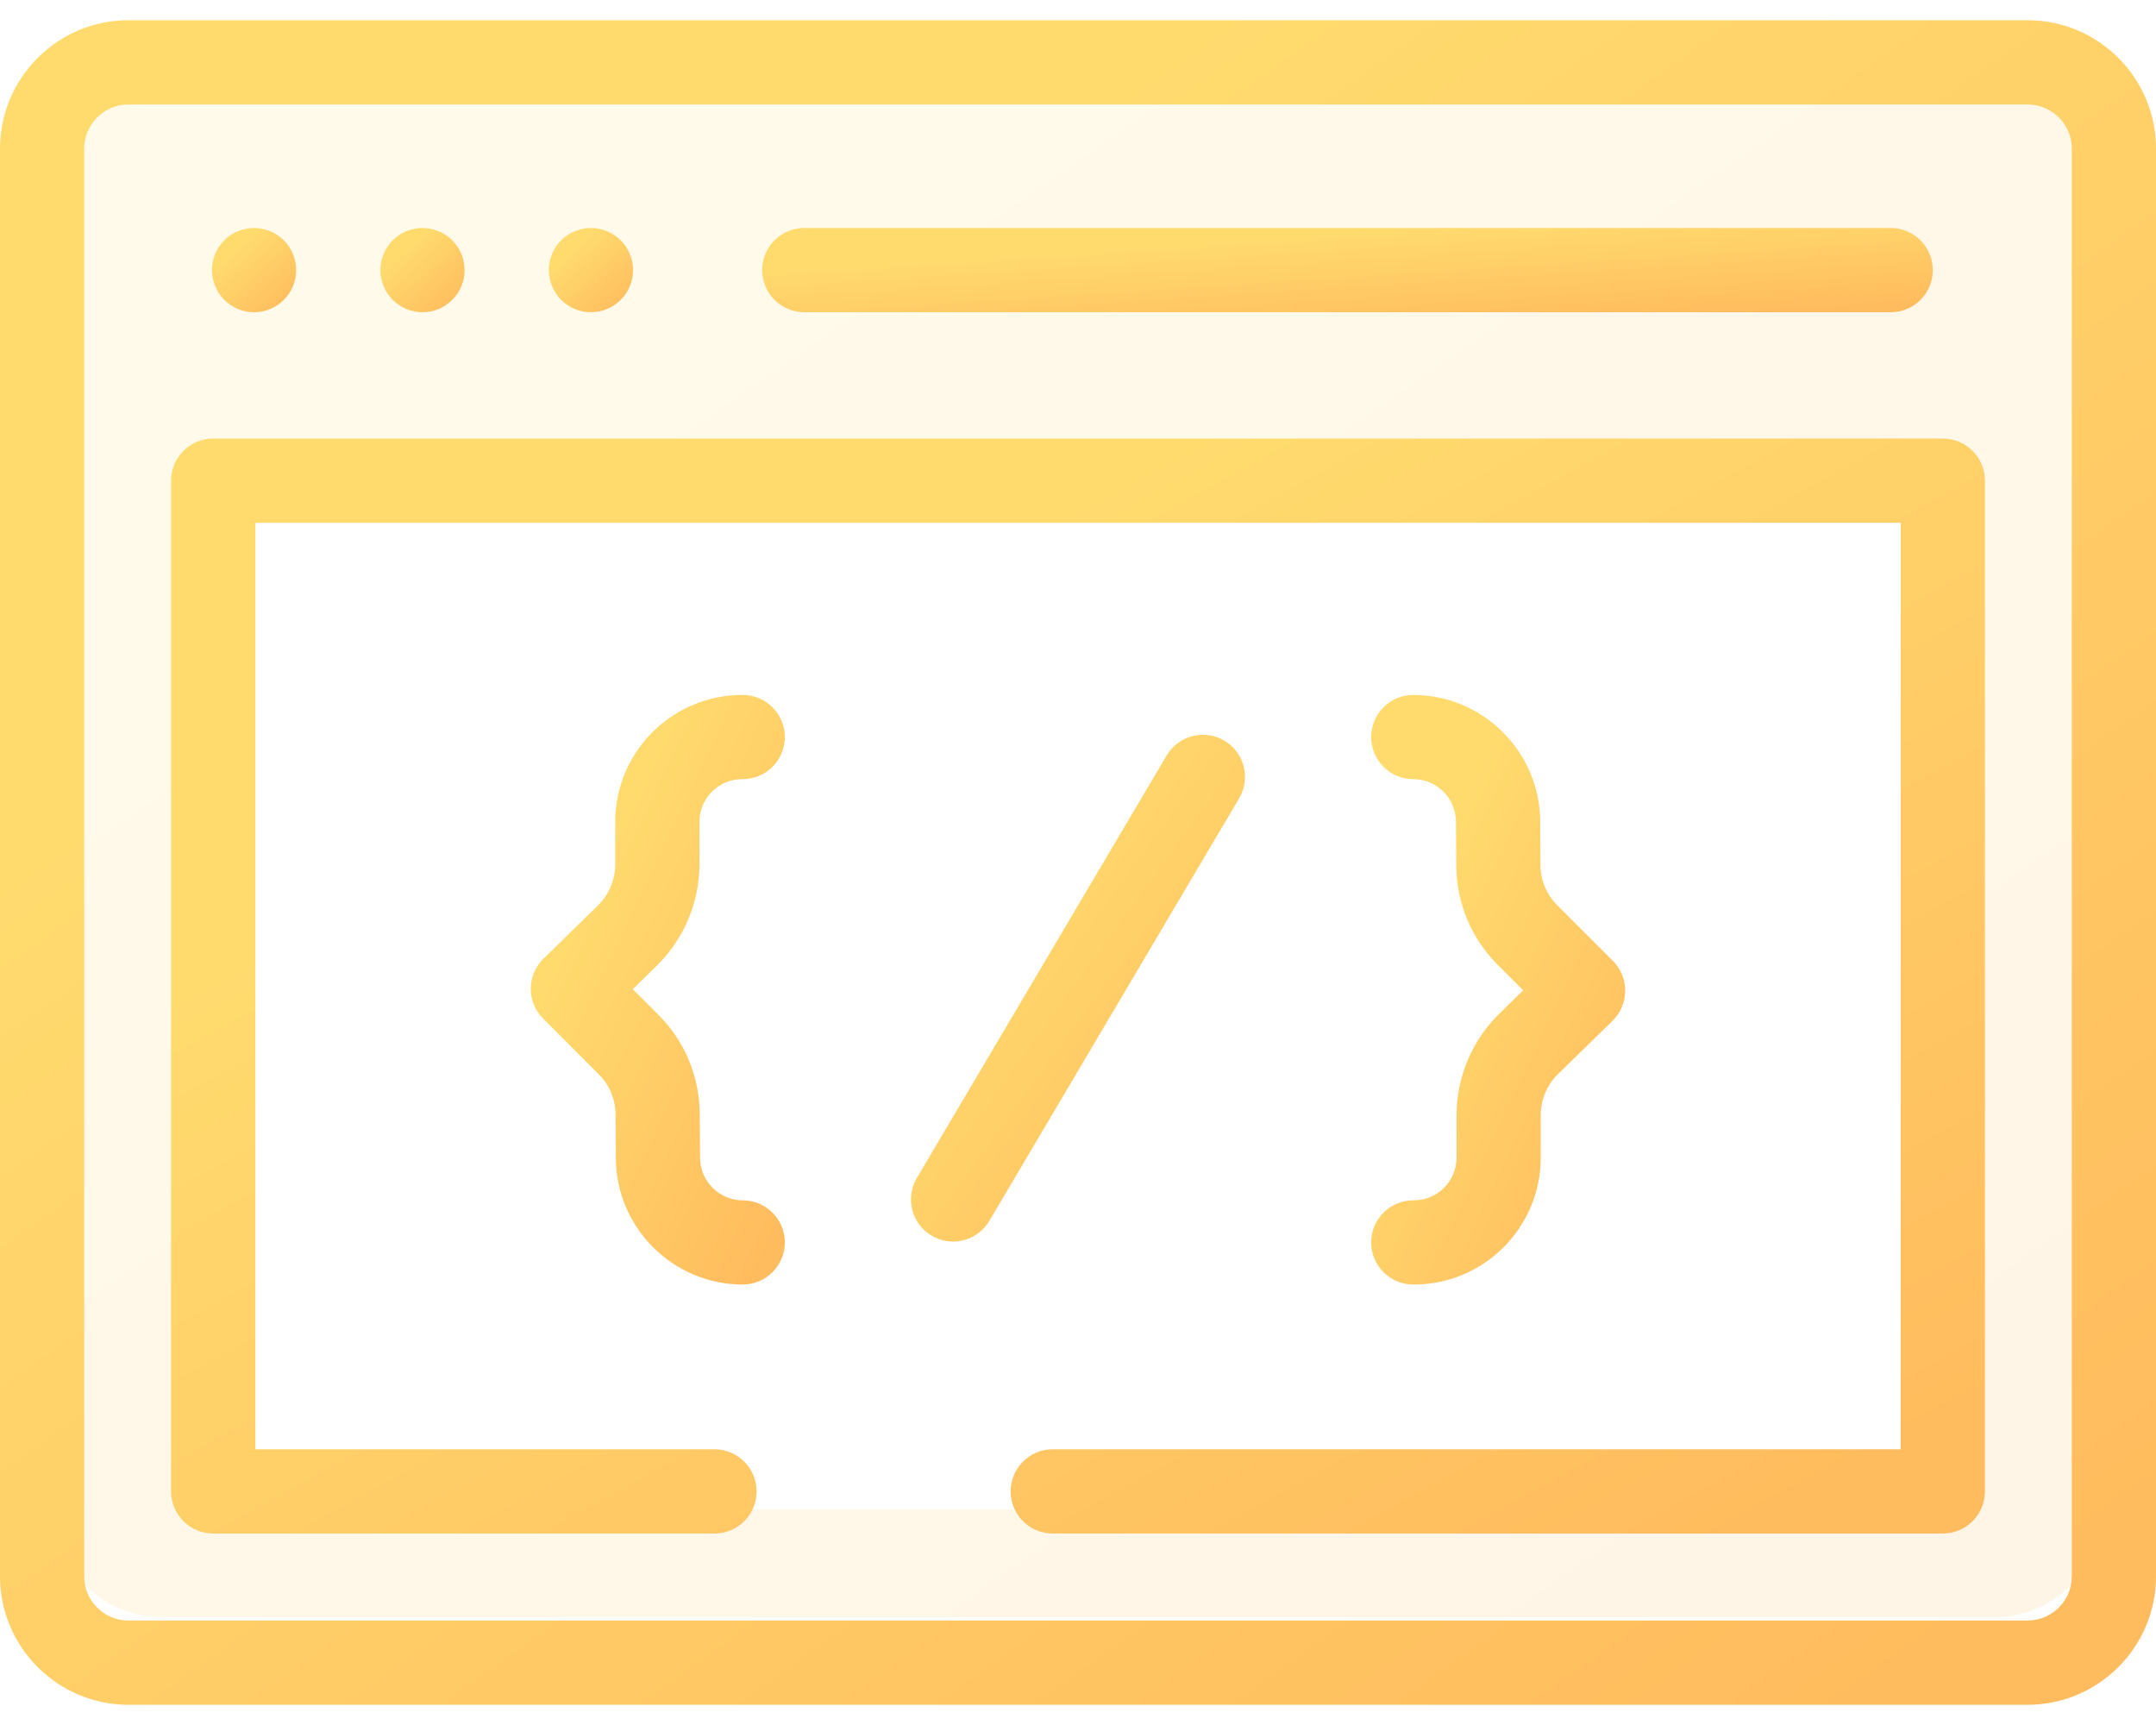
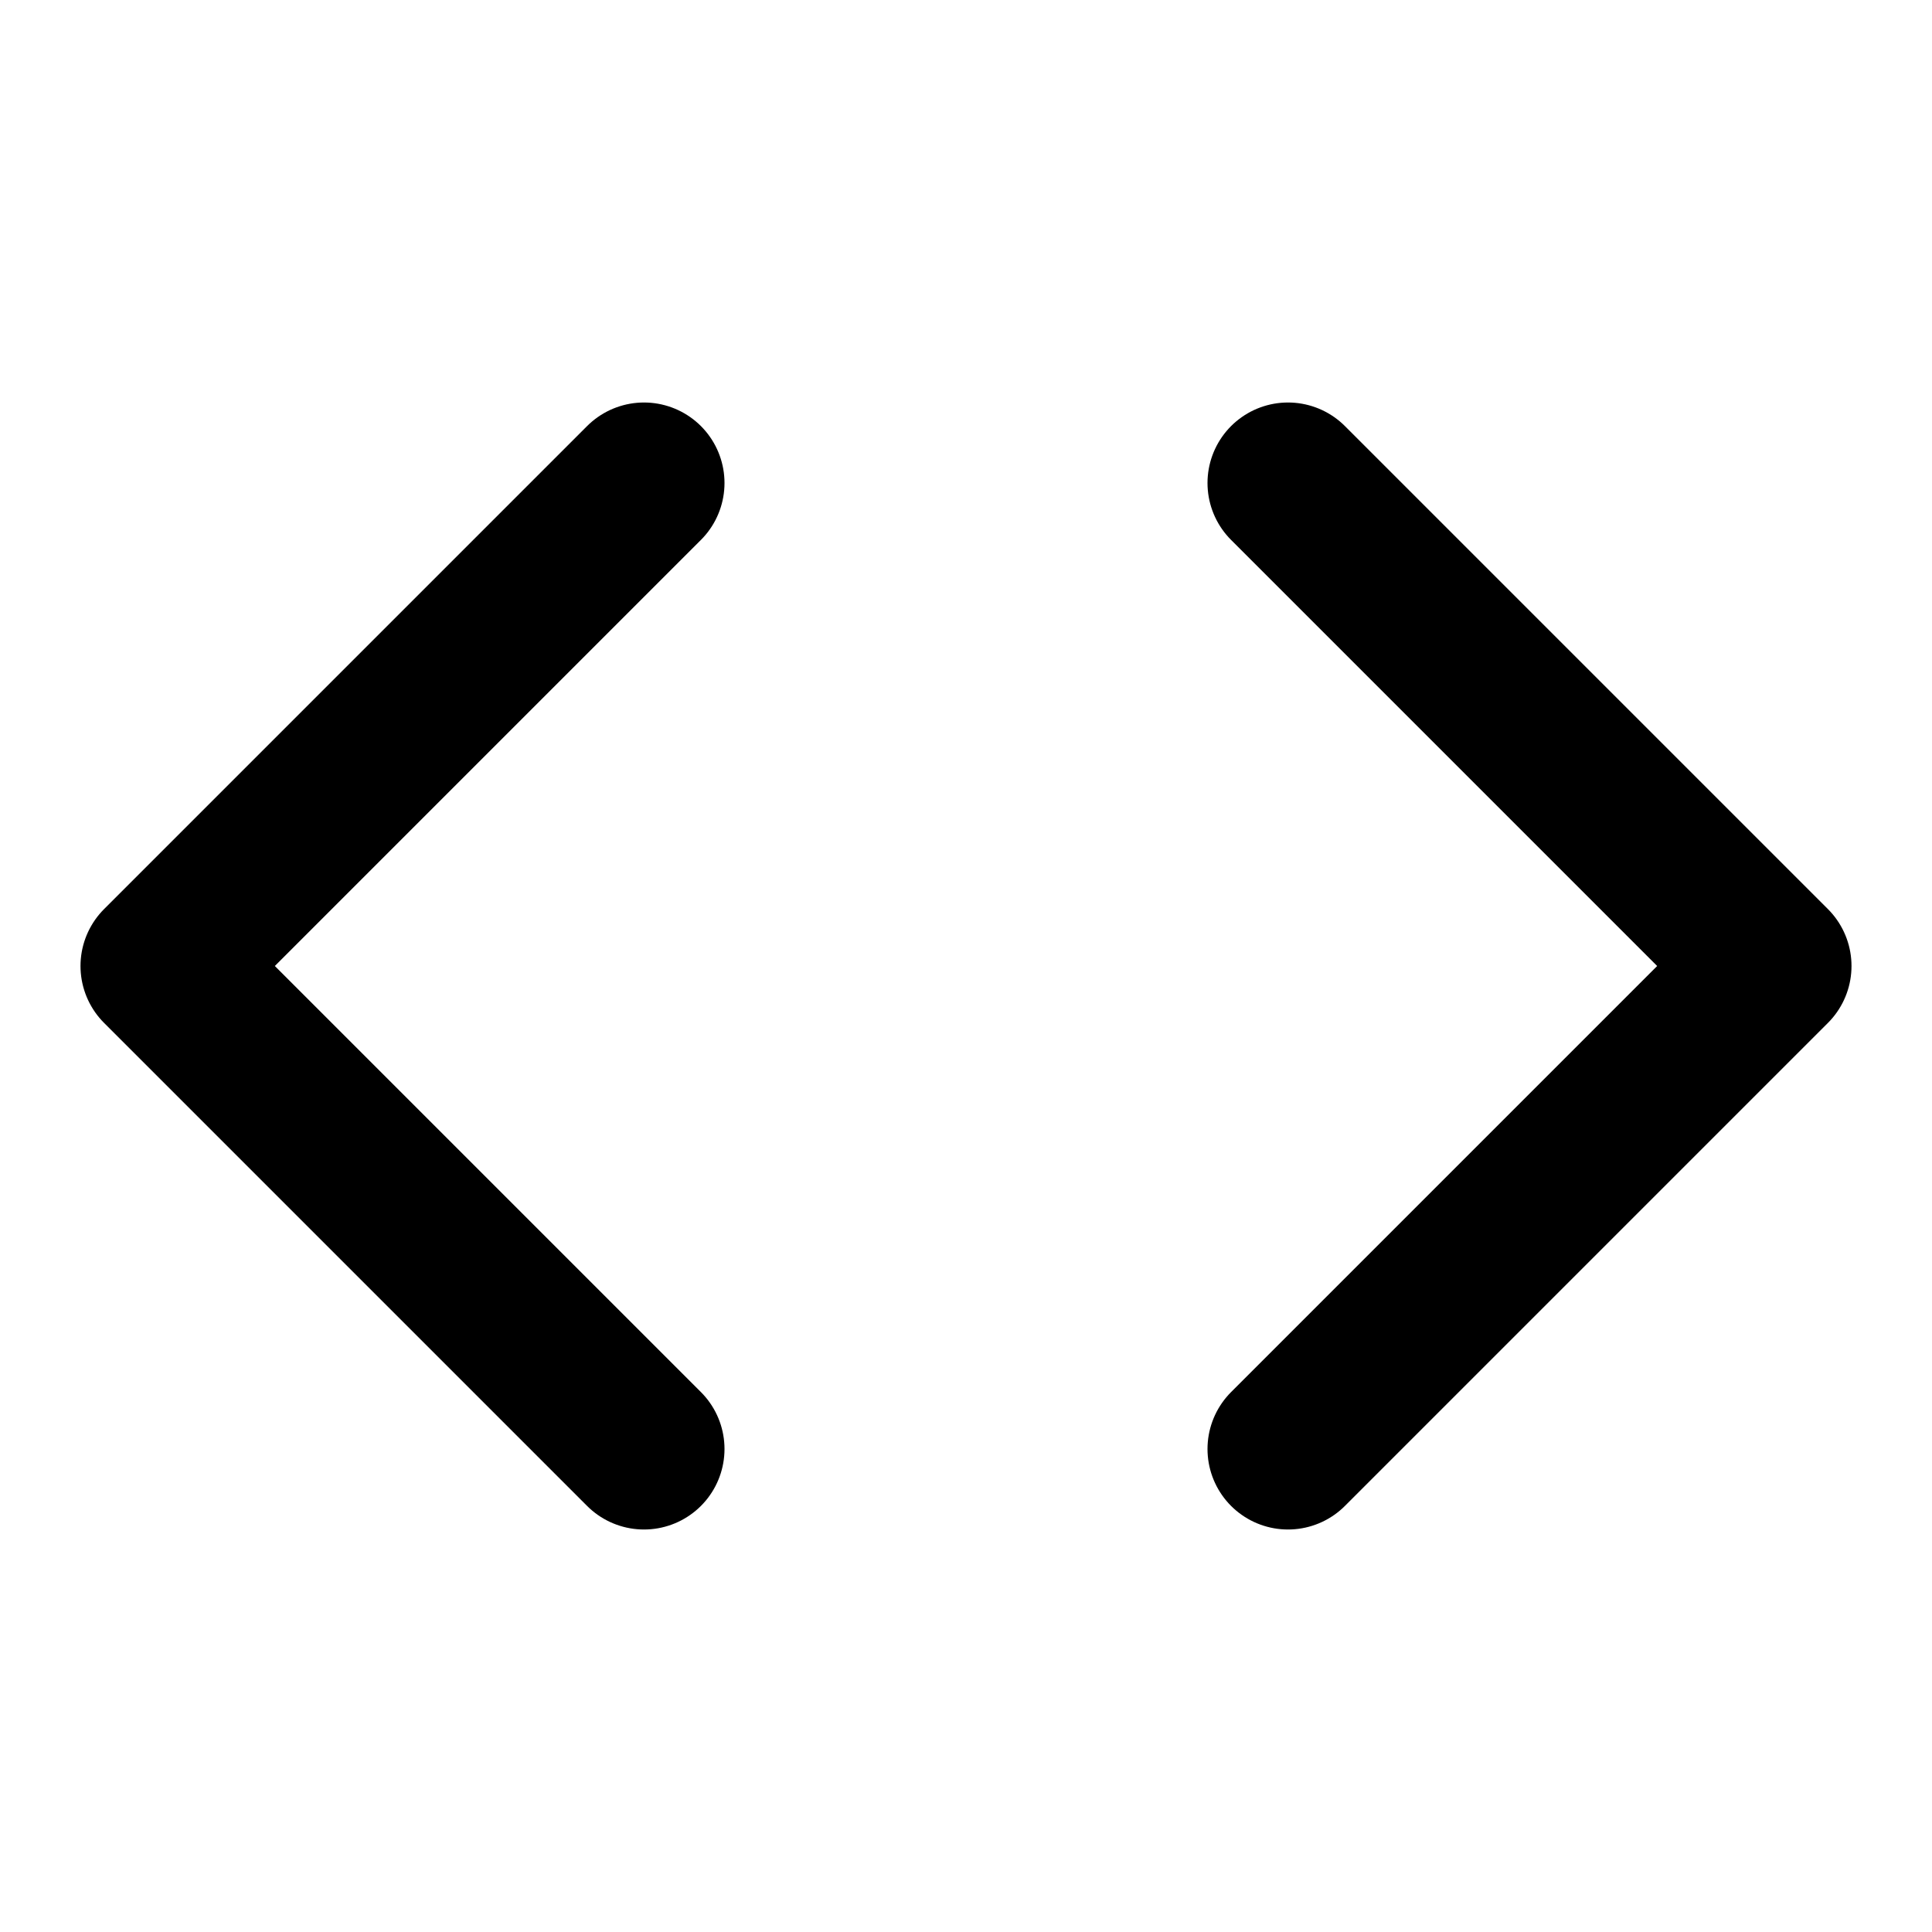
- <svg xmlns="http://www.w3.org/2000/svg" width="40" height="32" viewBox="0 0 40 32" fill="none">
-   <path opacity="0.15" fill-rule="evenodd" clip-rule="evenodd" d="M3 1C1.895 1 1 1.895 1 3V28C1 29.105 1.895 30 3 30H37C38.105 30 39 29.105 39 28V3C39 1.895 38.105 1 37 1H3ZM36 9H4V28H36V9Z" fill="url(#paint0_linear)" />
-   <path d="M37.617 0.375H2.383C1.069 0.375 0 1.444 0 2.758V29.242C0 30.556 1.069 31.625 2.383 31.625H37.617C38.931 31.625 40 30.556 40 29.242V2.758C40 1.444 38.931 0.375 37.617 0.375ZM38.438 29.242C38.438 29.695 38.069 30.062 37.617 30.062H2.383C1.931 30.062 1.562 29.695 1.562 29.242V2.758C1.562 2.306 1.931 1.938 2.383 1.938H37.617C38.069 1.938 38.438 2.306 38.438 2.758V29.242Z" fill="url(#paint1_linear)" />
-   <path d="M14.922 5.792H35.078C35.51 5.792 35.859 5.442 35.859 5.01C35.859 4.579 35.51 4.229 35.078 4.229H14.922C14.49 4.229 14.141 4.579 14.141 5.01C14.141 5.442 14.49 5.792 14.922 5.792Z" fill="url(#paint2_linear)" />
-   <path d="M3.992 5.309C4.012 5.356 4.036 5.402 4.064 5.444C4.092 5.487 4.125 5.527 4.161 5.562C4.306 5.709 4.508 5.792 4.713 5.792C4.765 5.792 4.816 5.787 4.866 5.777C4.916 5.767 4.966 5.752 5.013 5.732C5.06 5.713 5.105 5.688 5.147 5.66C5.19 5.631 5.23 5.598 5.266 5.563C5.302 5.527 5.334 5.487 5.363 5.444C5.392 5.402 5.416 5.356 5.435 5.309C5.455 5.262 5.47 5.213 5.48 5.163C5.49 5.113 5.494 5.061 5.494 5.01C5.494 4.959 5.49 4.908 5.48 4.858C5.47 4.808 5.455 4.759 5.435 4.712C5.416 4.664 5.392 4.619 5.363 4.577C5.334 4.534 5.302 4.494 5.266 4.458C5.23 4.422 5.19 4.389 5.147 4.361C5.105 4.333 5.06 4.309 5.013 4.289C4.966 4.27 4.916 4.255 4.866 4.245C4.766 4.224 4.662 4.224 4.561 4.245C4.511 4.255 4.462 4.27 4.415 4.289C4.367 4.309 4.322 4.333 4.28 4.361C4.237 4.389 4.197 4.422 4.161 4.458C4.125 4.494 4.092 4.534 4.064 4.577C4.036 4.619 4.012 4.664 3.992 4.712C3.973 4.759 3.958 4.808 3.948 4.858C3.937 4.908 3.932 4.959 3.932 5.01C3.932 5.061 3.937 5.113 3.948 5.163C3.958 5.213 3.973 5.262 3.992 5.309Z" fill="url(#paint3_linear)" />
-   <path d="M7.117 5.309C7.137 5.356 7.161 5.402 7.189 5.444C7.217 5.487 7.25 5.527 7.286 5.562C7.431 5.709 7.633 5.792 7.838 5.792C7.89 5.792 7.941 5.787 7.991 5.777C8.041 5.767 8.091 5.752 8.138 5.732C8.185 5.713 8.23 5.688 8.272 5.66C8.315 5.631 8.355 5.598 8.391 5.563C8.427 5.527 8.459 5.487 8.488 5.444C8.517 5.402 8.541 5.356 8.56 5.309C8.58 5.262 8.595 5.213 8.605 5.163C8.615 5.113 8.619 5.061 8.619 5.01C8.619 4.959 8.615 4.908 8.605 4.858C8.595 4.808 8.58 4.759 8.56 4.712C8.541 4.664 8.517 4.619 8.488 4.577C8.459 4.534 8.427 4.494 8.391 4.458C8.355 4.422 8.315 4.389 8.272 4.361C8.23 4.333 8.185 4.309 8.138 4.289C8.091 4.27 8.041 4.255 7.991 4.245C7.891 4.224 7.787 4.224 7.686 4.245C7.636 4.255 7.587 4.27 7.54 4.289C7.492 4.309 7.447 4.333 7.405 4.361C7.362 4.389 7.322 4.422 7.286 4.458C7.25 4.494 7.217 4.534 7.189 4.577C7.161 4.619 7.137 4.664 7.117 4.712C7.098 4.759 7.083 4.808 7.073 4.858C7.062 4.908 7.057 4.959 7.057 5.01C7.057 5.061 7.062 5.113 7.073 5.163C7.083 5.213 7.098 5.262 7.117 5.309Z" fill="url(#paint4_linear)" />
-   <path d="M10.242 5.309C10.262 5.356 10.286 5.402 10.314 5.444C10.342 5.487 10.375 5.527 10.411 5.562C10.447 5.598 10.487 5.631 10.53 5.66C10.572 5.688 10.617 5.713 10.665 5.732C10.712 5.752 10.761 5.767 10.811 5.777C10.861 5.787 10.912 5.791 10.963 5.791C11.015 5.791 11.066 5.787 11.116 5.777C11.166 5.767 11.216 5.752 11.262 5.732C11.309 5.713 11.355 5.688 11.398 5.66C11.44 5.631 11.48 5.598 11.516 5.562C11.552 5.527 11.585 5.487 11.613 5.444C11.642 5.402 11.666 5.356 11.685 5.309C11.705 5.262 11.72 5.213 11.73 5.163C11.74 5.113 11.744 5.061 11.744 5.01C11.744 4.959 11.74 4.908 11.73 4.858C11.72 4.808 11.705 4.759 11.685 4.712C11.666 4.664 11.642 4.619 11.613 4.577C11.585 4.534 11.552 4.494 11.516 4.458C11.48 4.422 11.44 4.389 11.398 4.361C11.355 4.333 11.309 4.309 11.262 4.289C11.216 4.27 11.166 4.255 11.116 4.245C11.016 4.224 10.912 4.224 10.811 4.245C10.761 4.255 10.712 4.27 10.665 4.289C10.617 4.309 10.572 4.333 10.53 4.361C10.487 4.389 10.447 4.422 10.411 4.458C10.375 4.494 10.342 4.534 10.314 4.577C10.286 4.619 10.262 4.664 10.242 4.712C10.223 4.759 10.208 4.808 10.198 4.858C10.187 4.908 10.182 4.959 10.182 5.01C10.182 5.061 10.187 5.113 10.198 5.163C10.208 5.213 10.223 5.262 10.242 5.309Z" fill="url(#paint5_linear)" />
-   <path d="M22.715 13.739C22.344 13.519 21.865 13.643 21.645 14.014L17.01 21.852C16.79 22.224 16.913 22.703 17.285 22.922C17.409 22.996 17.546 23.032 17.682 23.032C17.949 23.032 18.209 22.894 18.355 22.648L22.99 14.809C23.21 14.438 23.087 13.959 22.715 13.739Z" fill="url(#paint6_linear)" />
-   <path d="M12.977 16.035V15.246C12.977 14.809 13.332 14.454 13.769 14.454H13.78C14.211 14.454 14.561 14.104 14.561 13.673C14.561 13.242 14.211 12.892 13.78 12.892H13.769C12.471 12.892 11.414 13.948 11.414 15.246V16.035C11.414 16.319 11.298 16.596 11.095 16.795L10.082 17.785C9.933 17.931 9.849 18.131 9.847 18.34C9.846 18.548 9.929 18.749 10.076 18.896L11.108 19.928C11.307 20.126 11.417 20.391 11.42 20.672L11.425 21.491C11.434 22.78 12.49 23.829 13.78 23.829C14.211 23.829 14.561 23.479 14.561 23.048C14.561 22.616 14.211 22.267 13.78 22.267C13.346 22.267 12.991 21.914 12.988 21.48L12.982 20.661C12.977 19.966 12.704 19.313 12.213 18.823L11.74 18.35L12.187 17.912C12.689 17.421 12.977 16.737 12.977 16.035Z" fill="url(#paint7_linear)" />
-   <path d="M27.023 20.686V21.474C27.023 21.911 26.668 22.267 26.231 22.267H26.22C25.789 22.267 25.439 22.616 25.439 23.048C25.439 23.479 25.789 23.829 26.22 23.829H26.231C27.529 23.829 28.585 22.773 28.585 21.474V20.686C28.585 20.402 28.702 20.125 28.905 19.926L29.918 18.936C30.067 18.79 30.151 18.59 30.152 18.381C30.154 18.172 30.071 17.972 29.923 17.824L28.892 16.793C28.693 16.595 28.582 16.33 28.58 16.049L28.575 15.23C28.566 13.941 27.509 12.892 26.22 12.892C25.789 12.892 25.439 13.242 25.439 13.673C25.439 14.104 25.789 14.454 26.22 14.454C26.654 14.454 27.009 14.807 27.012 15.241L27.018 16.059C27.023 16.754 27.296 17.407 27.787 17.898L28.26 18.371L27.812 18.809C27.311 19.3 27.023 19.984 27.023 20.686Z" fill="url(#paint8_linear)" />
-   <path d="M36.044 8.135H3.956C3.524 8.135 3.174 8.485 3.174 8.917V27.667C3.174 28.098 3.524 28.448 3.956 28.448H13.255C13.687 28.448 14.037 28.098 14.037 27.667C14.037 27.235 13.687 26.885 13.255 26.885H4.737V9.698H35.263V26.885H19.531C19.1 26.885 18.75 27.235 18.75 27.667C18.75 28.098 19.1 28.448 19.531 28.448H36.044C36.476 28.448 36.826 28.098 36.826 27.667V8.917C36.826 8.485 36.476 8.135 36.044 8.135Z" fill="url(#paint9_linear)" />
-   <defs>
-     <linearGradient id="paint0_linear" x1="3.153" y1="1" x2="26.689" y2="35.054" gradientUnits="userSpaceOnUse">
-       <stop offset="0.259" stop-color="#FFDB6E" />
-       <stop offset="1" stop-color="#FFBC5E" />
-     </linearGradient>
-     <linearGradient id="paint1_linear" x1="2.267" y1="0.375" x2="27.833" y2="36.511" gradientUnits="userSpaceOnUse">
-       <stop offset="0.259" stop-color="#FFDB6E" />
-       <stop offset="1" stop-color="#FFBC5E" />
-     </linearGradient>
-     <linearGradient id="paint2_linear" x1="15.371" y1="4.229" x2="15.547" y2="6.929" gradientUnits="userSpaceOnUse">
-       <stop offset="0.259" stop-color="#FFDB6E" />
-       <stop offset="1" stop-color="#FFBC5E" />
-     </linearGradient>
-     <linearGradient id="paint3_linear" x1="4.02" y1="4.229" x2="5.369" y2="5.719" gradientUnits="userSpaceOnUse">
-       <stop offset="0.259" stop-color="#FFDB6E" />
-       <stop offset="1" stop-color="#FFBC5E" />
-     </linearGradient>
-     <linearGradient id="paint4_linear" x1="7.145" y1="4.229" x2="8.494" y2="5.719" gradientUnits="userSpaceOnUse">
-       <stop offset="0.259" stop-color="#FFDB6E" />
-       <stop offset="1" stop-color="#FFBC5E" />
-     </linearGradient>
-     <linearGradient id="paint5_linear" x1="10.27" y1="4.229" x2="11.619" y2="5.719" gradientUnits="userSpaceOnUse">
-       <stop offset="0.259" stop-color="#FFDB6E" />
-       <stop offset="1" stop-color="#FFBC5E" />
-     </linearGradient>
-     <linearGradient id="paint6_linear" x1="17.252" y1="13.63" x2="25.014" y2="19.281" gradientUnits="userSpaceOnUse">
-       <stop offset="0.259" stop-color="#FFDB6E" />
-       <stop offset="1" stop-color="#FFBC5E" />
-     </linearGradient>
-     <linearGradient id="paint7_linear" x1="10.114" y1="12.892" x2="17.479" y2="16.396" gradientUnits="userSpaceOnUse">
-       <stop offset="0.259" stop-color="#FFDB6E" />
-       <stop offset="1" stop-color="#FFBC5E" />
-     </linearGradient>
-     <linearGradient id="paint8_linear" x1="25.706" y1="12.892" x2="33.07" y2="16.396" gradientUnits="userSpaceOnUse">
-       <stop offset="0.259" stop-color="#FFDB6E" />
-       <stop offset="1" stop-color="#FFBC5E" />
-     </linearGradient>
-     <linearGradient id="paint9_linear" x1="5.081" y1="8.135" x2="19.915" y2="35.272" gradientUnits="userSpaceOnUse">
-       <stop offset="0.259" stop-color="#FFDB6E" />
-       <stop offset="1" stop-color="#FFBC5E" />
-     </linearGradient>
-   </defs>
+ <svg xmlns="http://www.w3.org/2000/svg" width="40" height="40" viewBox="0 0 24 24" fill="none" stroke="currentColor" stroke-width="2" stroke-linecap="round" stroke-linejoin="round" class="feather feather-code">
+   <polyline points="16 18 22 12 16 6" />
+   <polyline points="8 6 2 12 8 18" />
</svg>
